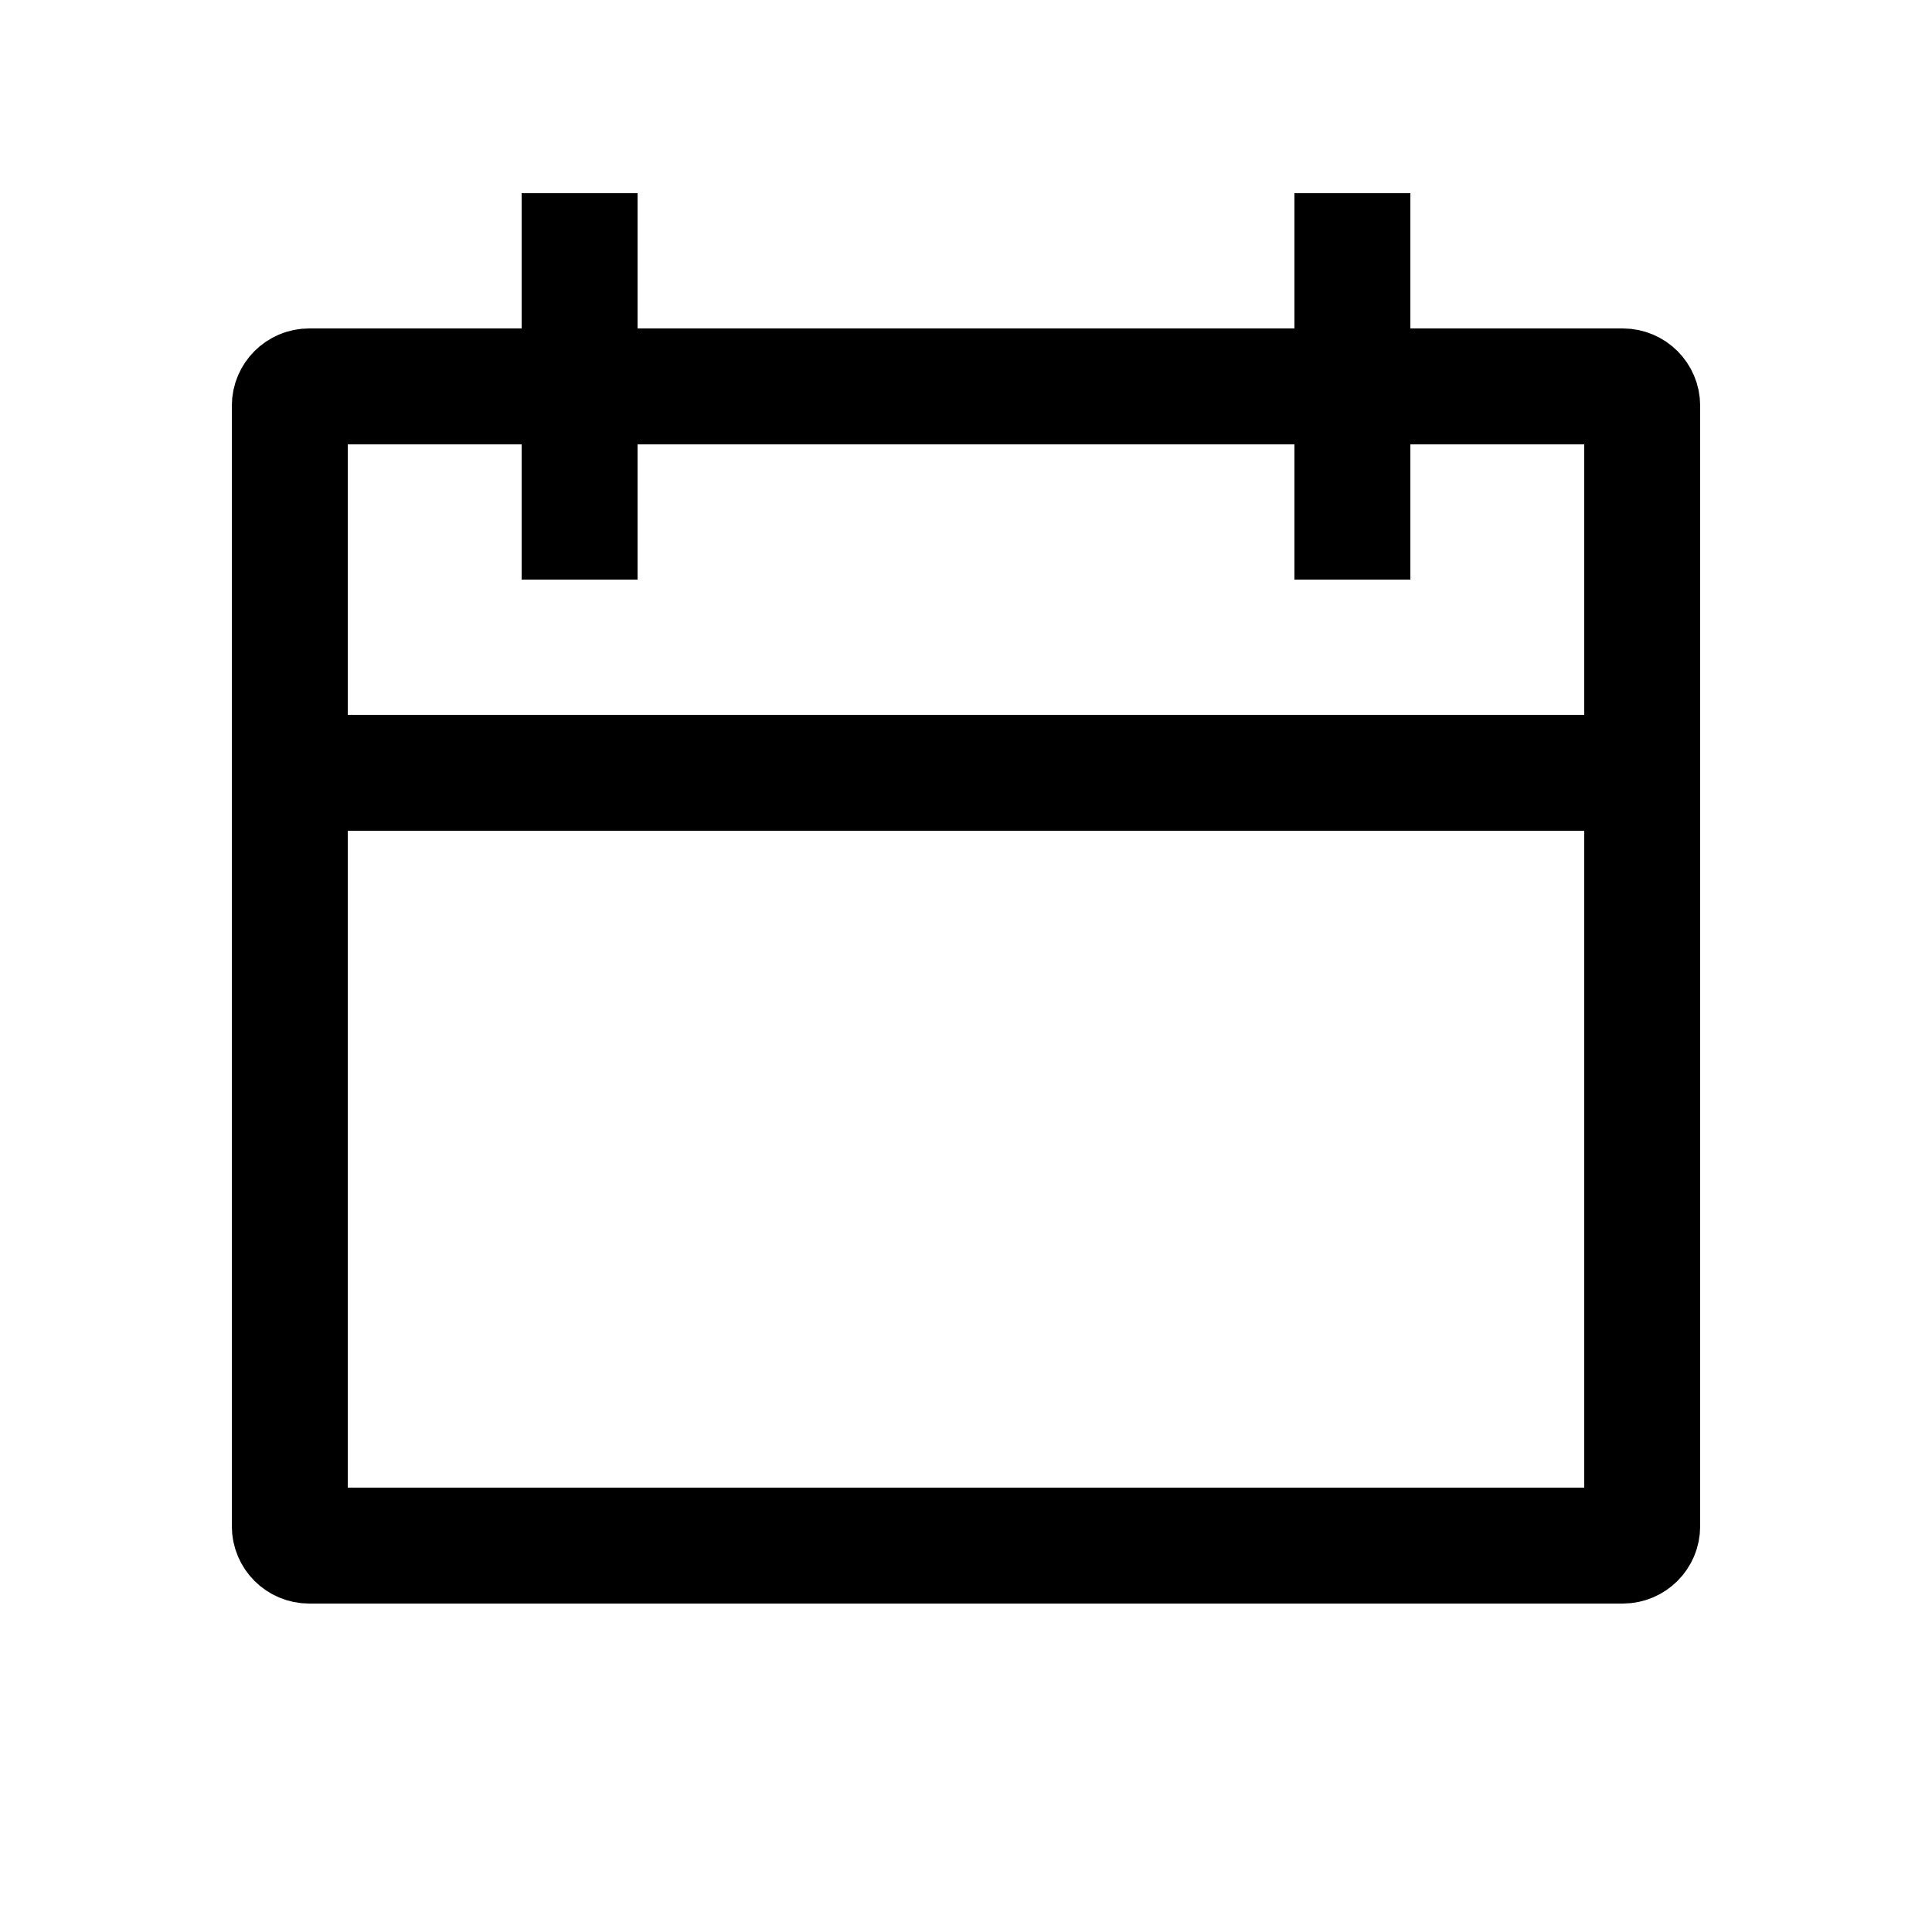
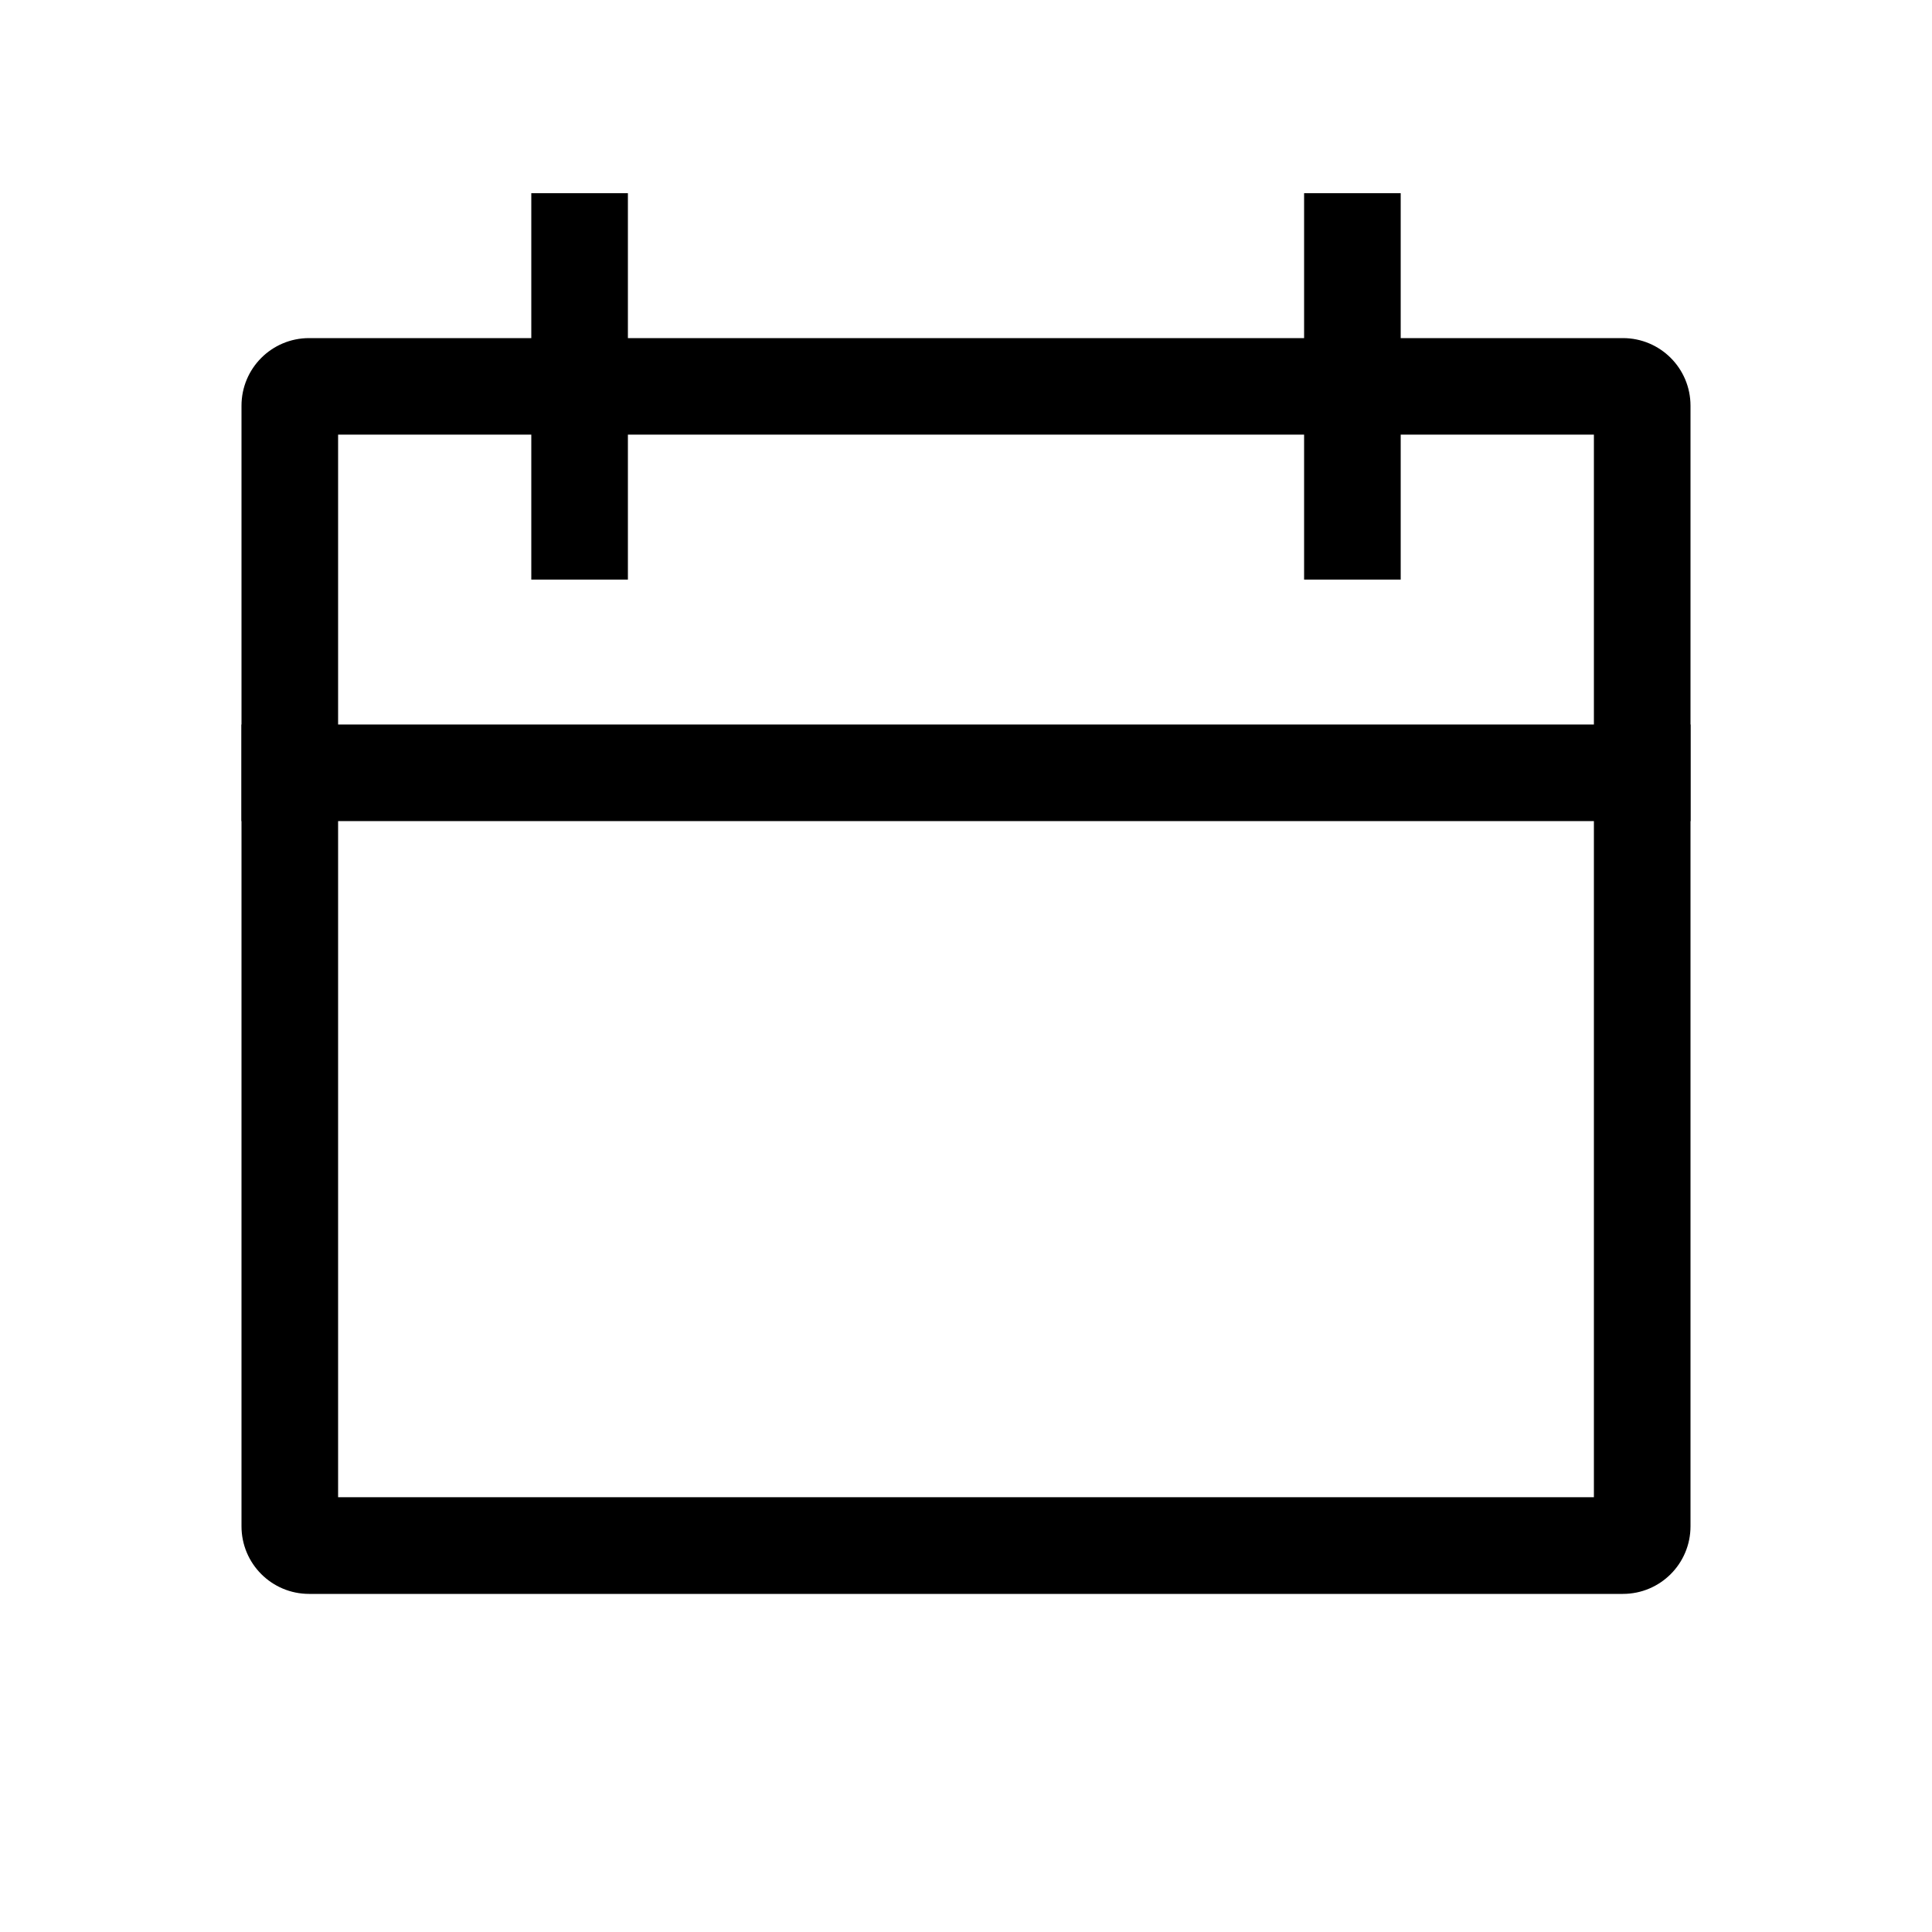
<svg xmlns="http://www.w3.org/2000/svg" width="20" height="20" viewBox="0 0 20 20">
  <g fill="none" fill-rule="evenodd">
-     <path stroke="#000" stroke-width="1.2" d="M3.2 4h13.6c.11 0 .2.09.2.2v11.6c0 .11-.09.2-.2.2H3.2c-.11 0-.2-.09-.2-.2V4.2c0-.11.09-.2.2-.2zm-.7 4h15M6 2v4m8-4v4" />
+     <path fill="#000" fill-rule="nonzero" d="M16.8 3.5H3.2c-.387 0-.7.313-.7.7v11.6c0 .387.313.7.7.7h13.6c.387 0 .7-.313.7-.7V4.2c0-.387-.313-.7-.7-.7zm-.3.999v11h-13v-11h13z" />
+     <path fill="#000" fill-rule="nonzero" d="M17.5 7.5L17.5 8.5 2.5 8.5 2.5 7.5zM6.5 2L6.5 6 5.5 6 5.5 2zM14.5 2L14.5 6 13.5 6 13.5 2z" />
  </g>
</svg>
